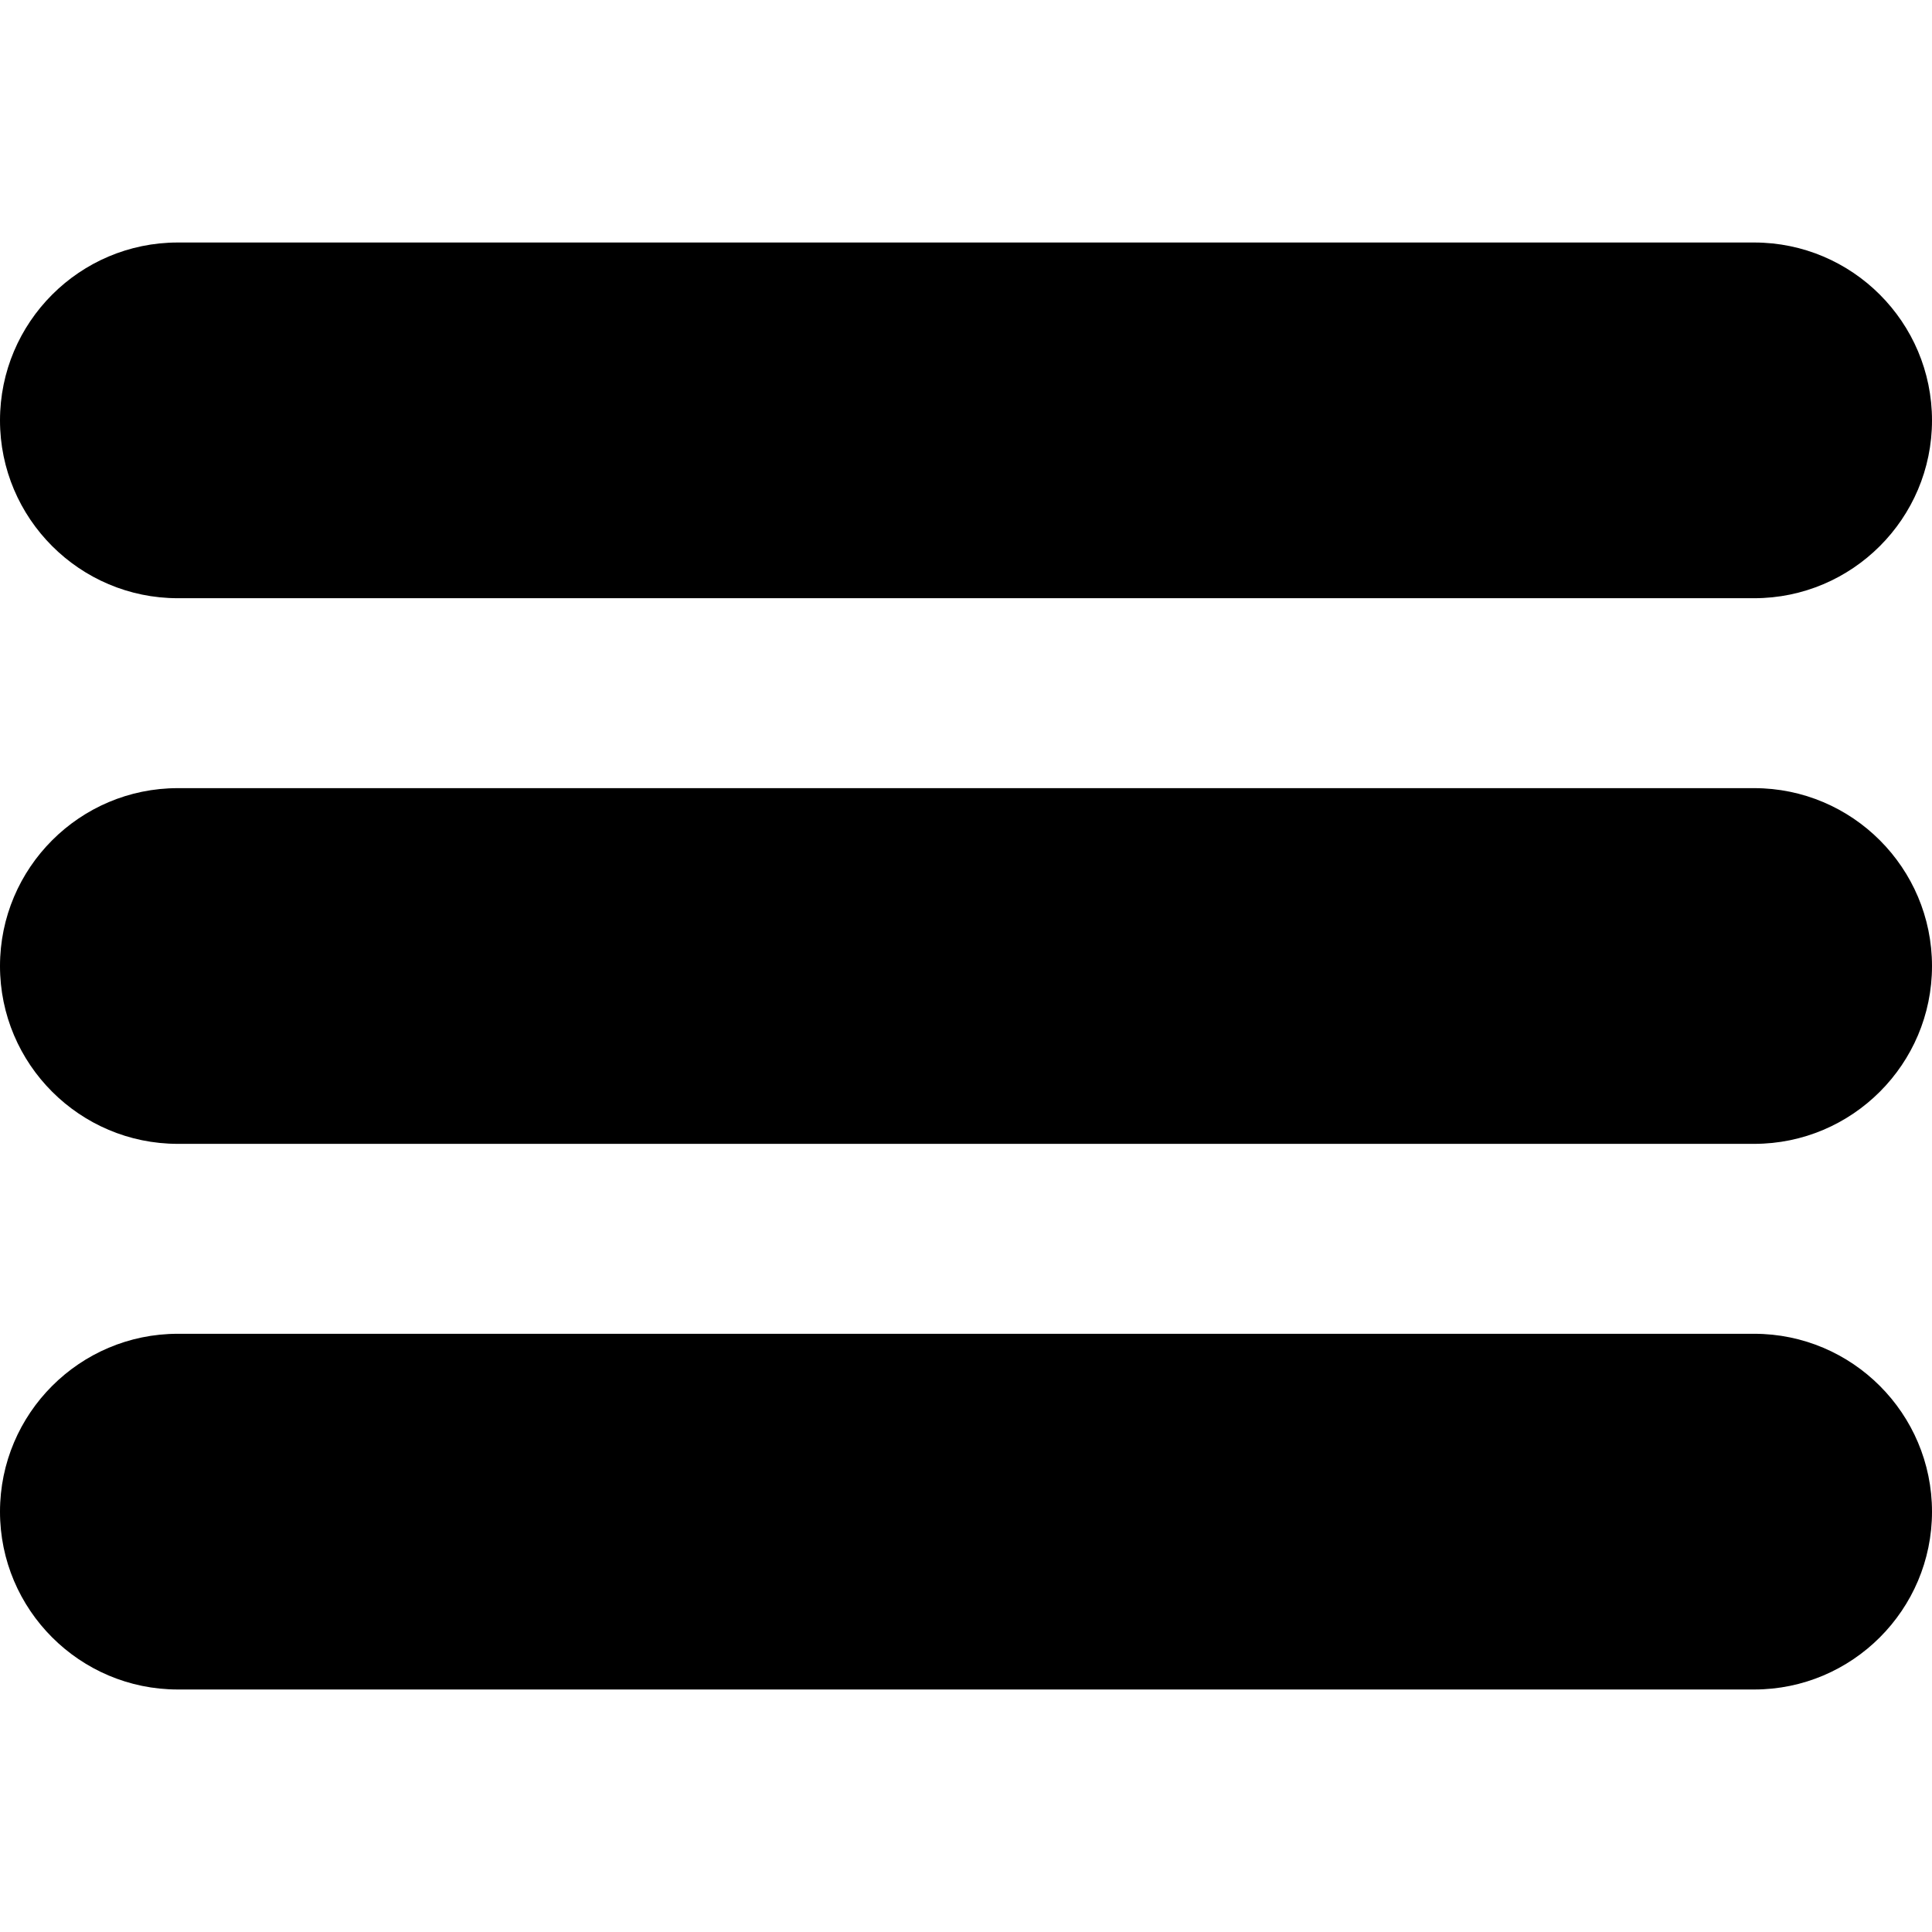
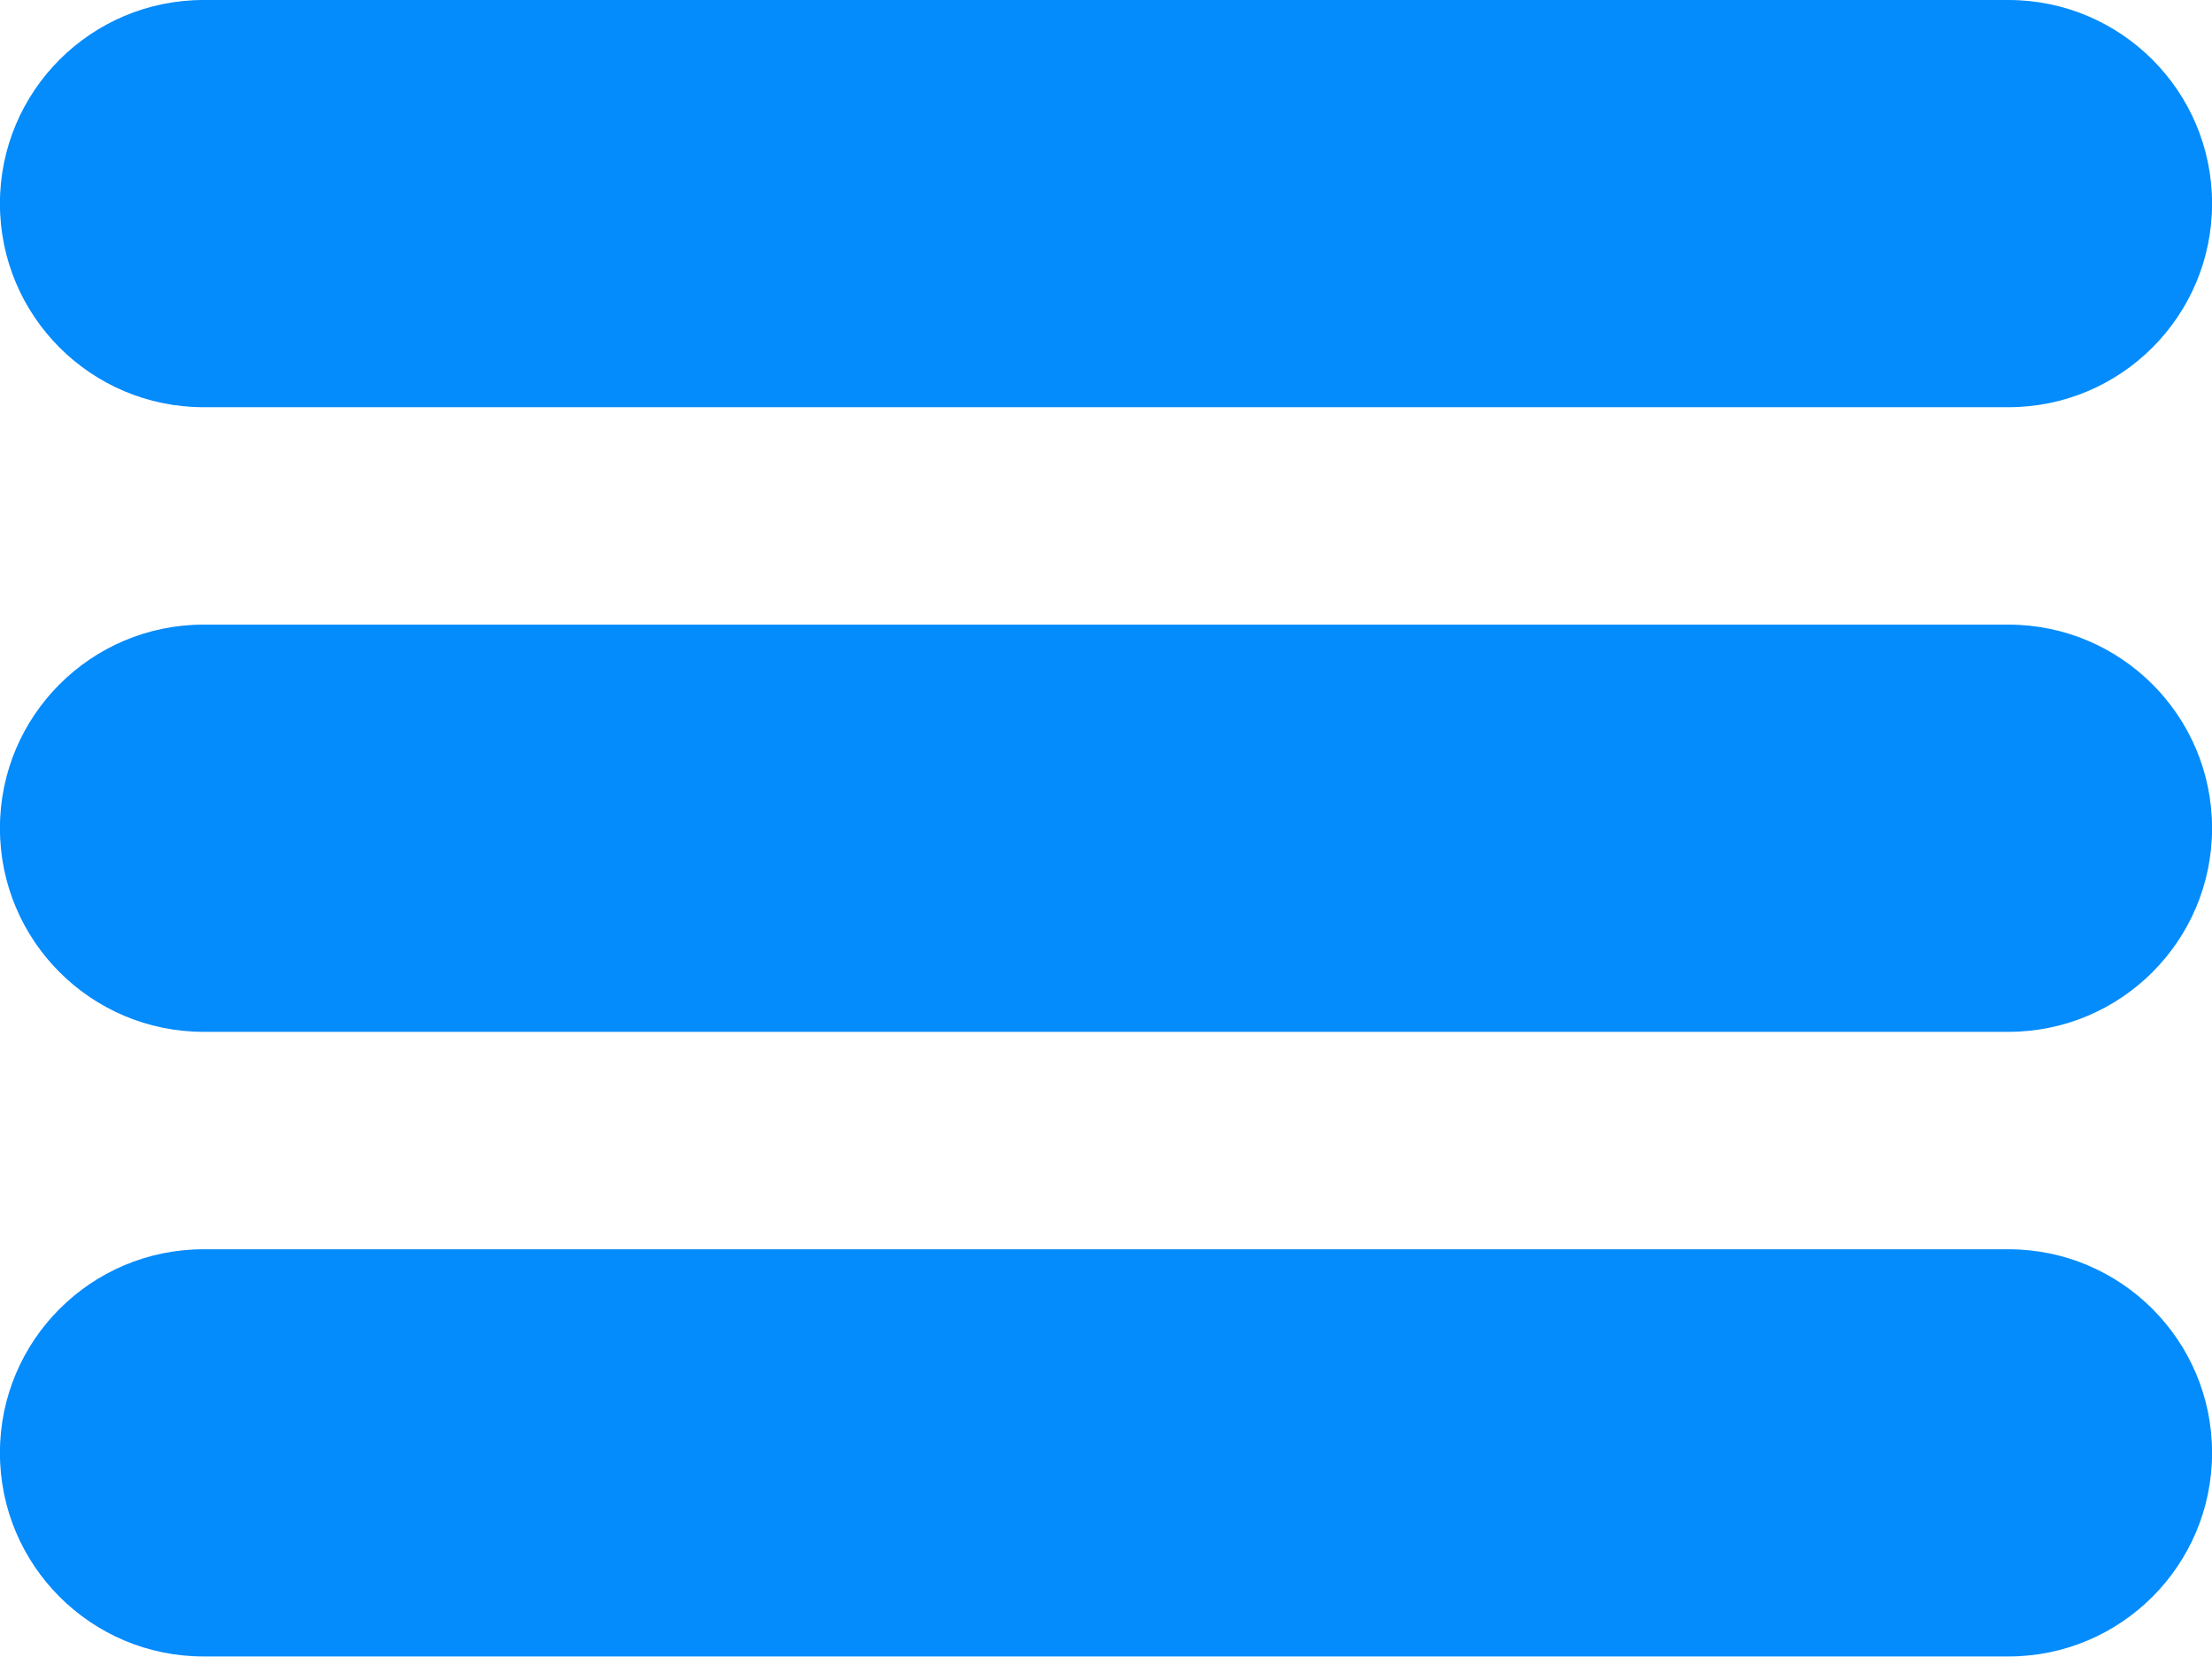
- <svg xmlns="http://www.w3.org/2000/svg" id="Layer_1" enable-background="new 0 0 512 512" height="512" viewBox="0 0 512 512" width="512">
-   <path d="m464.883 64.267h-417.766c-25.98 0-47.117 21.136-47.117 47.149 0 25.98 21.137 47.117 47.117 47.117h417.766c25.98 0 47.117-21.137 47.117-47.117 0-26.013-21.137-47.149-47.117-47.149z" />
-   <path d="m464.883 208.867h-417.766c-25.98 0-47.117 21.136-47.117 47.149 0 25.98 21.137 47.117 47.117 47.117h417.766c25.98 0 47.117-21.137 47.117-47.117 0-26.013-21.137-47.149-47.117-47.149z" />
-   <path d="m464.883 353.467h-417.766c-25.98 0-47.117 21.137-47.117 47.149 0 25.98 21.137 47.117 47.117 47.117h417.766c25.98 0 47.117-21.137 47.117-47.117 0-26.012-21.137-47.149-47.117-47.149z" />
+ <svg xmlns="http://www.w3.org/2000/svg" width="512" height="383.466" viewBox="0 0 512 383.466">
+   <g transform="translate(-236 -262)">
+     <path d="M464.883,64.267H47.117a47.133,47.133,0,0,0,0,94.266H464.883a47.133,47.133,0,0,0,0-94.266Z" transform="translate(236 197.733)" fill="#048bfc" />
+     <path d="M464.883,208.867H47.117a47.133,47.133,0,0,0,0,94.266H464.883a47.133,47.133,0,0,0,0-94.266Z" transform="translate(236 197.733)" fill="#048bfc" />
+     <path d="M464.883,353.467H47.117a47.133,47.133,0,0,0,0,94.266H464.883a47.133,47.133,0,0,0,0-94.266Z" transform="translate(236 197.733)" fill="#048bfc" />
+   </g>
</svg>
